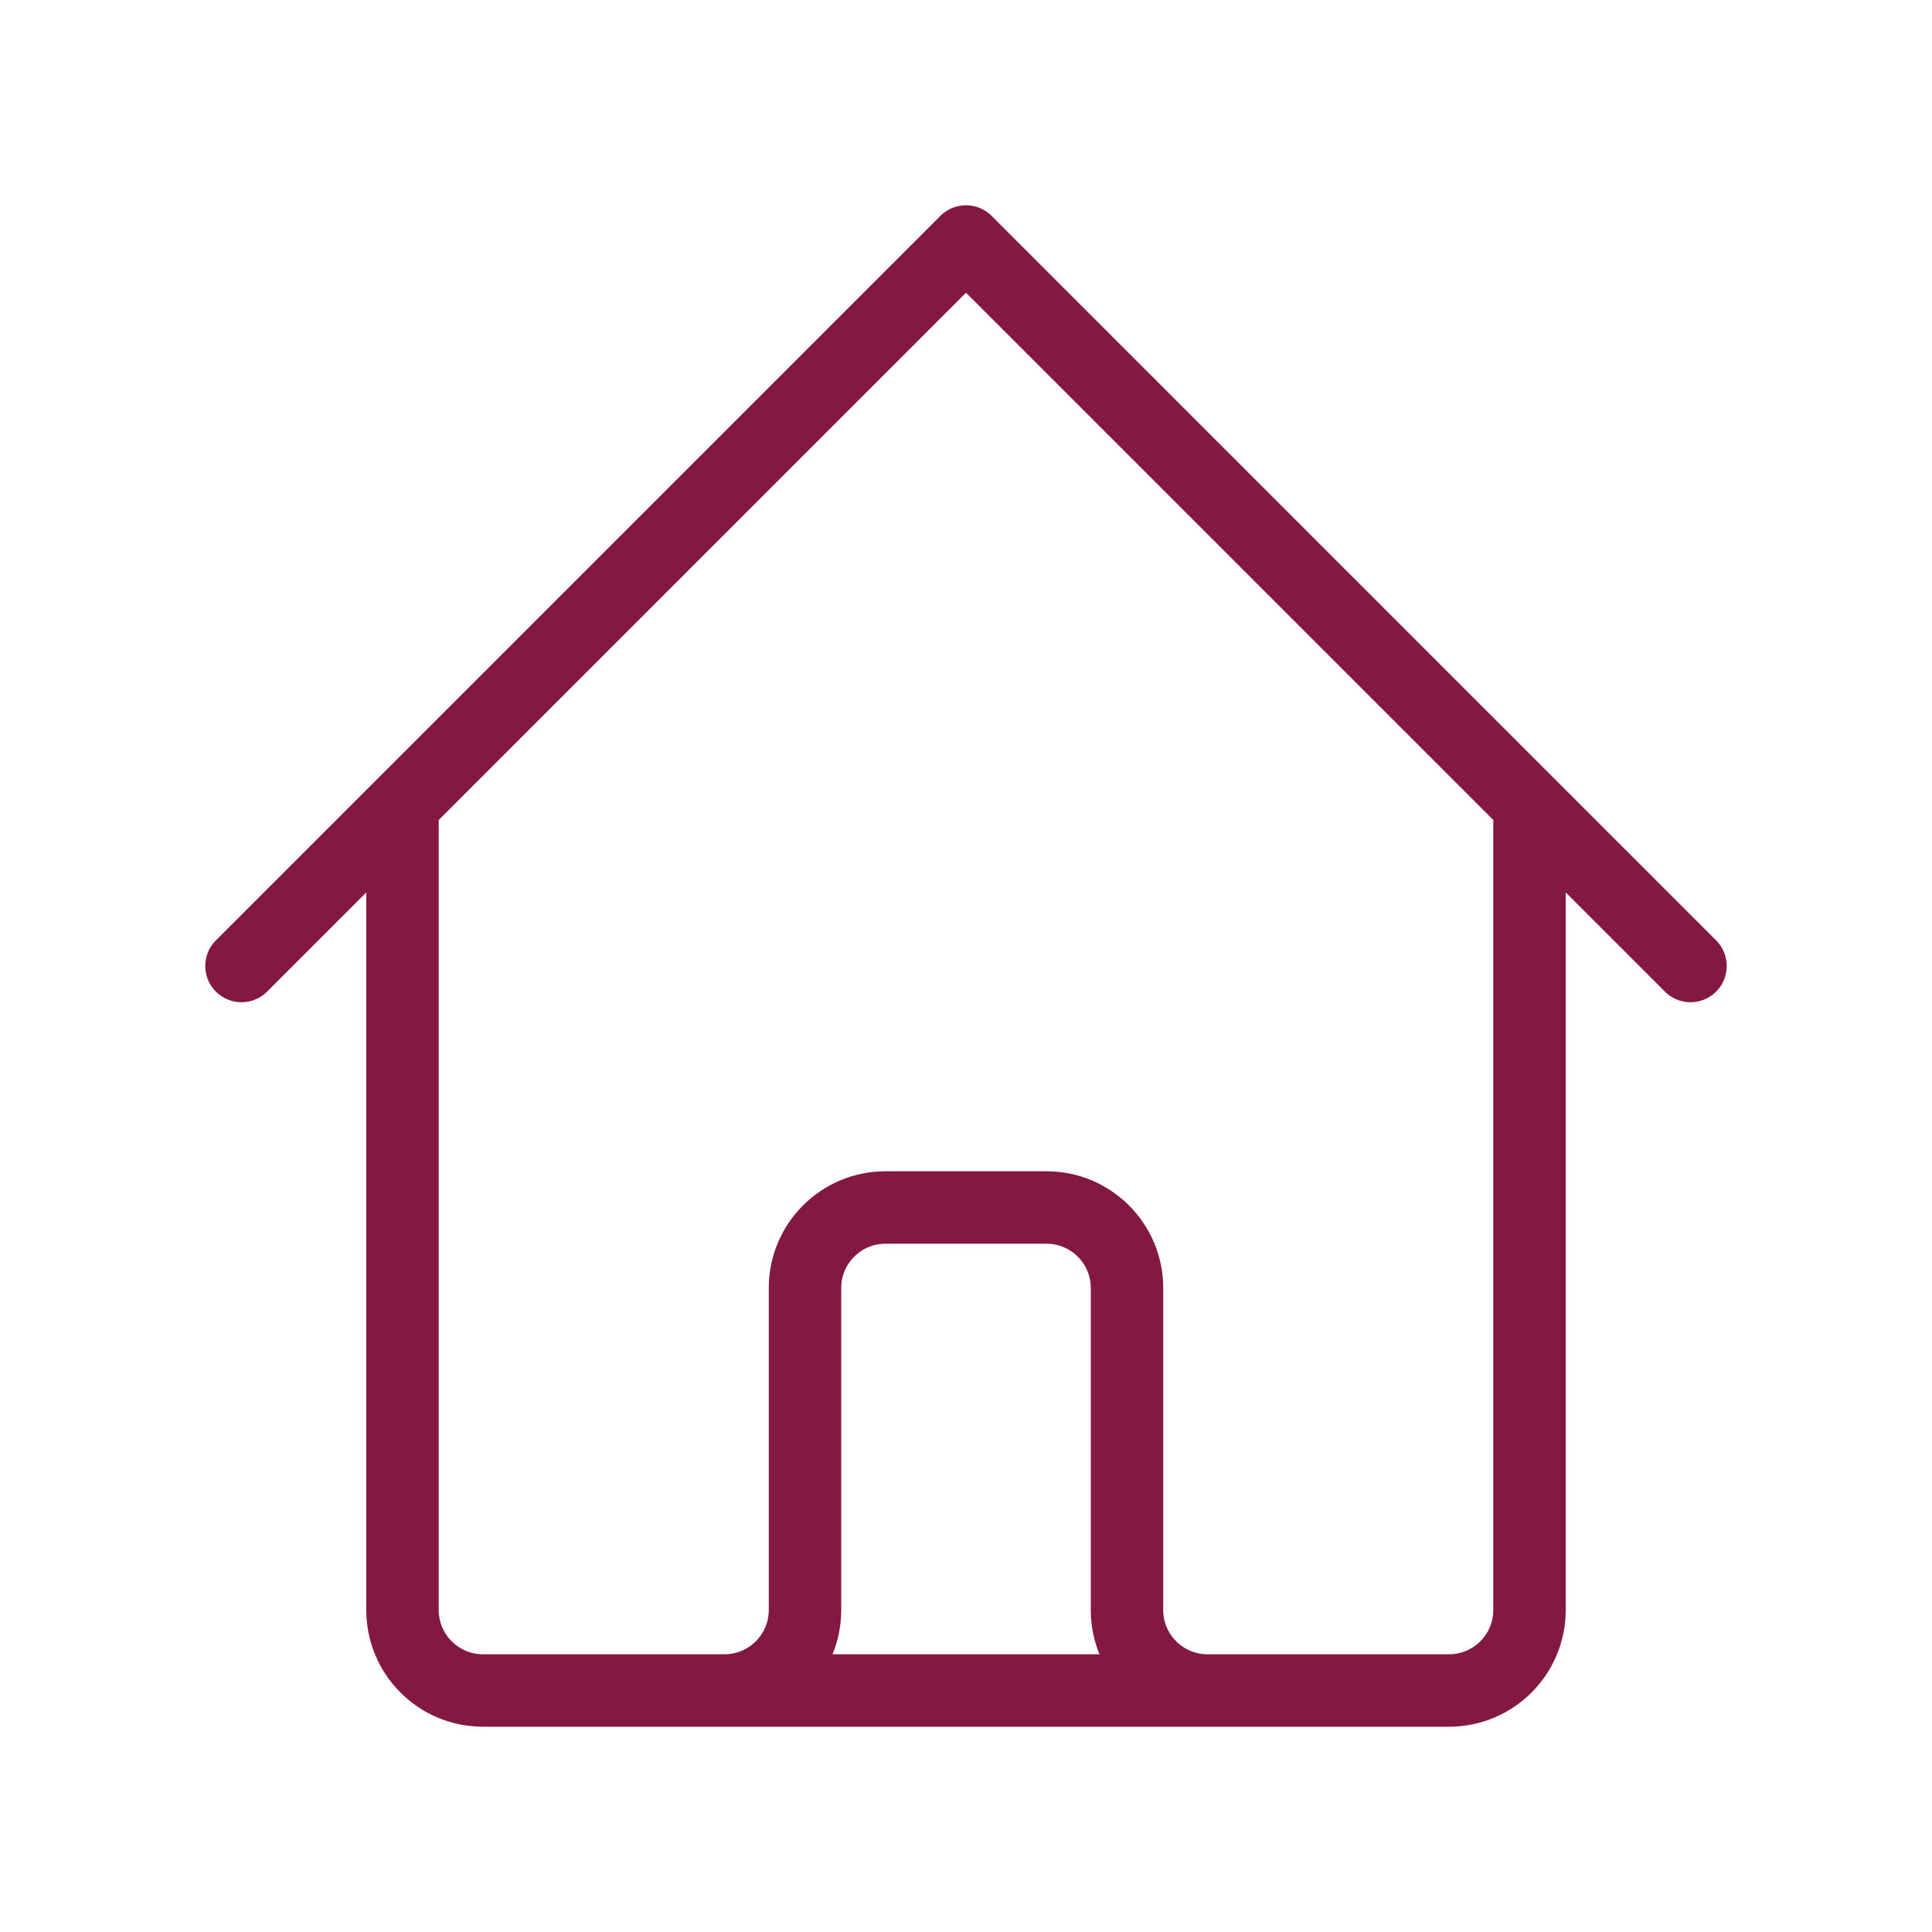
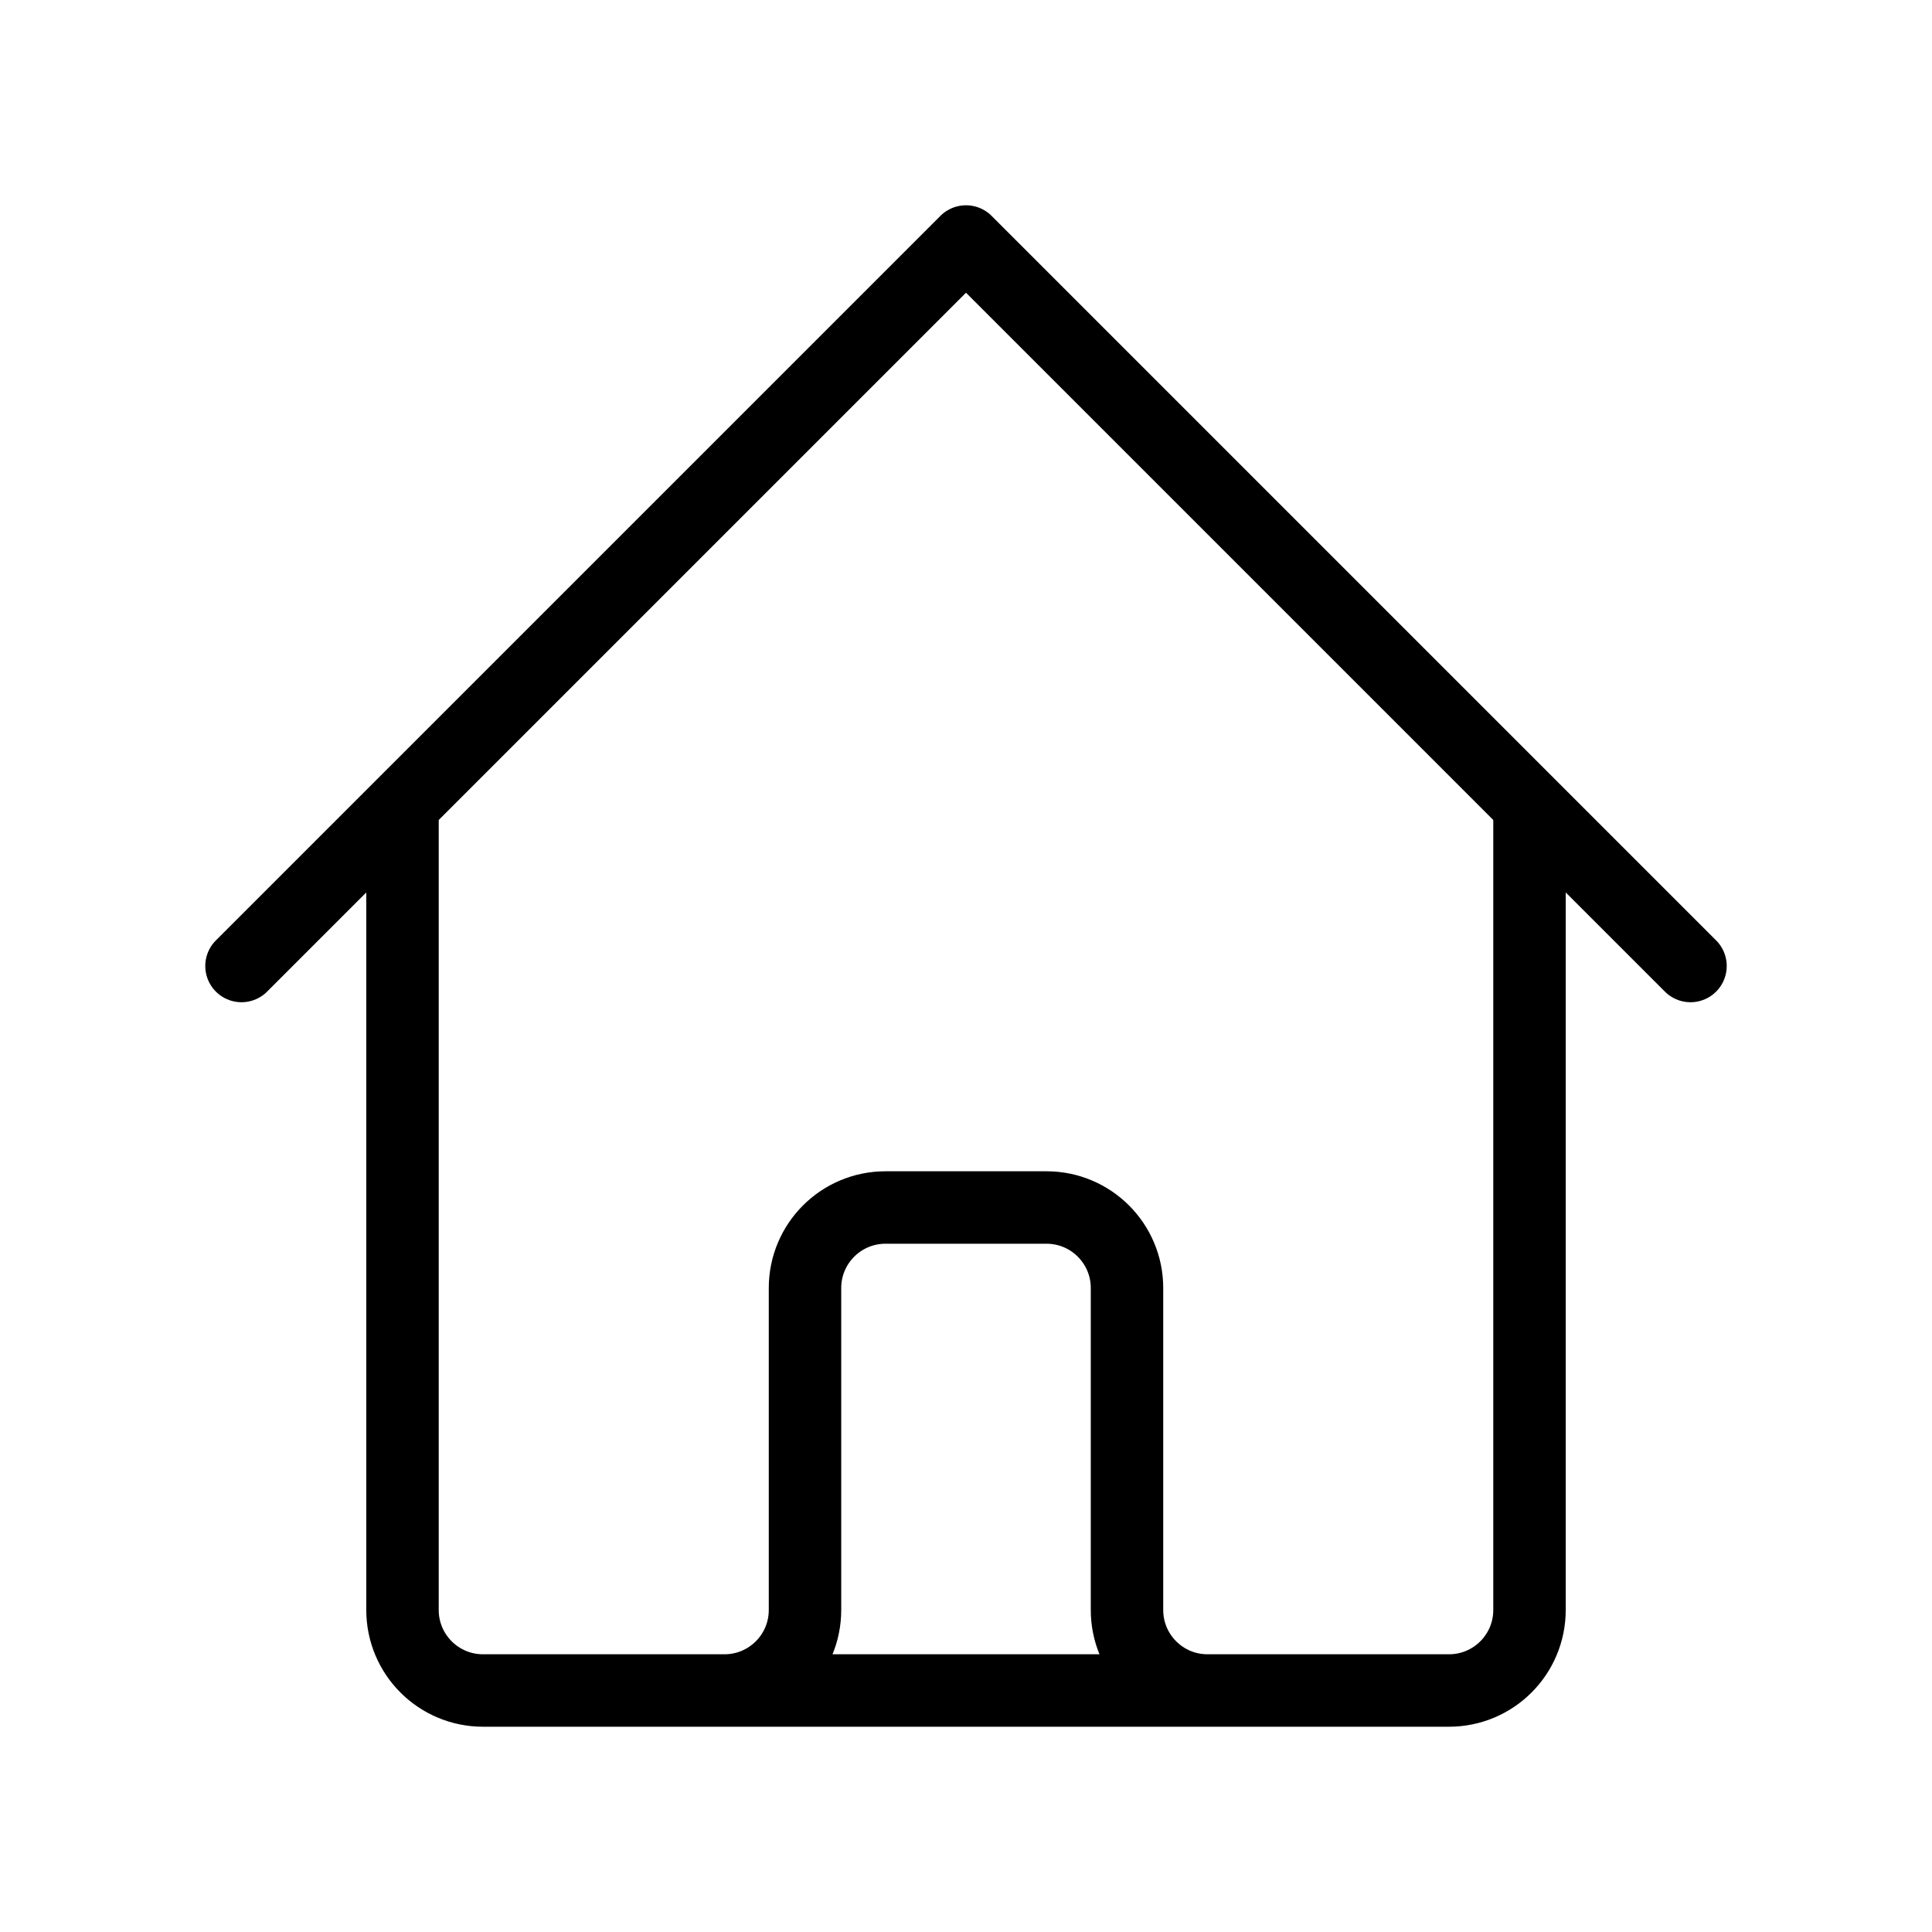
- <svg xmlns="http://www.w3.org/2000/svg" class="h-6 w-6" fill="none" viewBox="0 0 24 24" stroke="rgb(131 24 67)" stroke-width=".9">
+ <svg xmlns="http://www.w3.org/2000/svg" class="h-6 w-6" fill="none" viewBox="0 0 24 24" stroke="currentColor" stroke-width=".9">
+   <svg viewBox="0 0 64 64">
+     <path d="..." />
+   </svg>
  <path stroke-linecap="round" stroke-linejoin="round" d="M3 12l2-2m0 0l7-7 7 7M5 10v10a1 1 0 001 1h3m10-11l2 2m-2-2v10a1 1 0 01-1 1h-3m-6 0a1 1 0 001-1v-4a1 1 0 011-1h2a1 1 0 011 1v4a1 1 0 001 1m-6 0h6" />
</svg>
